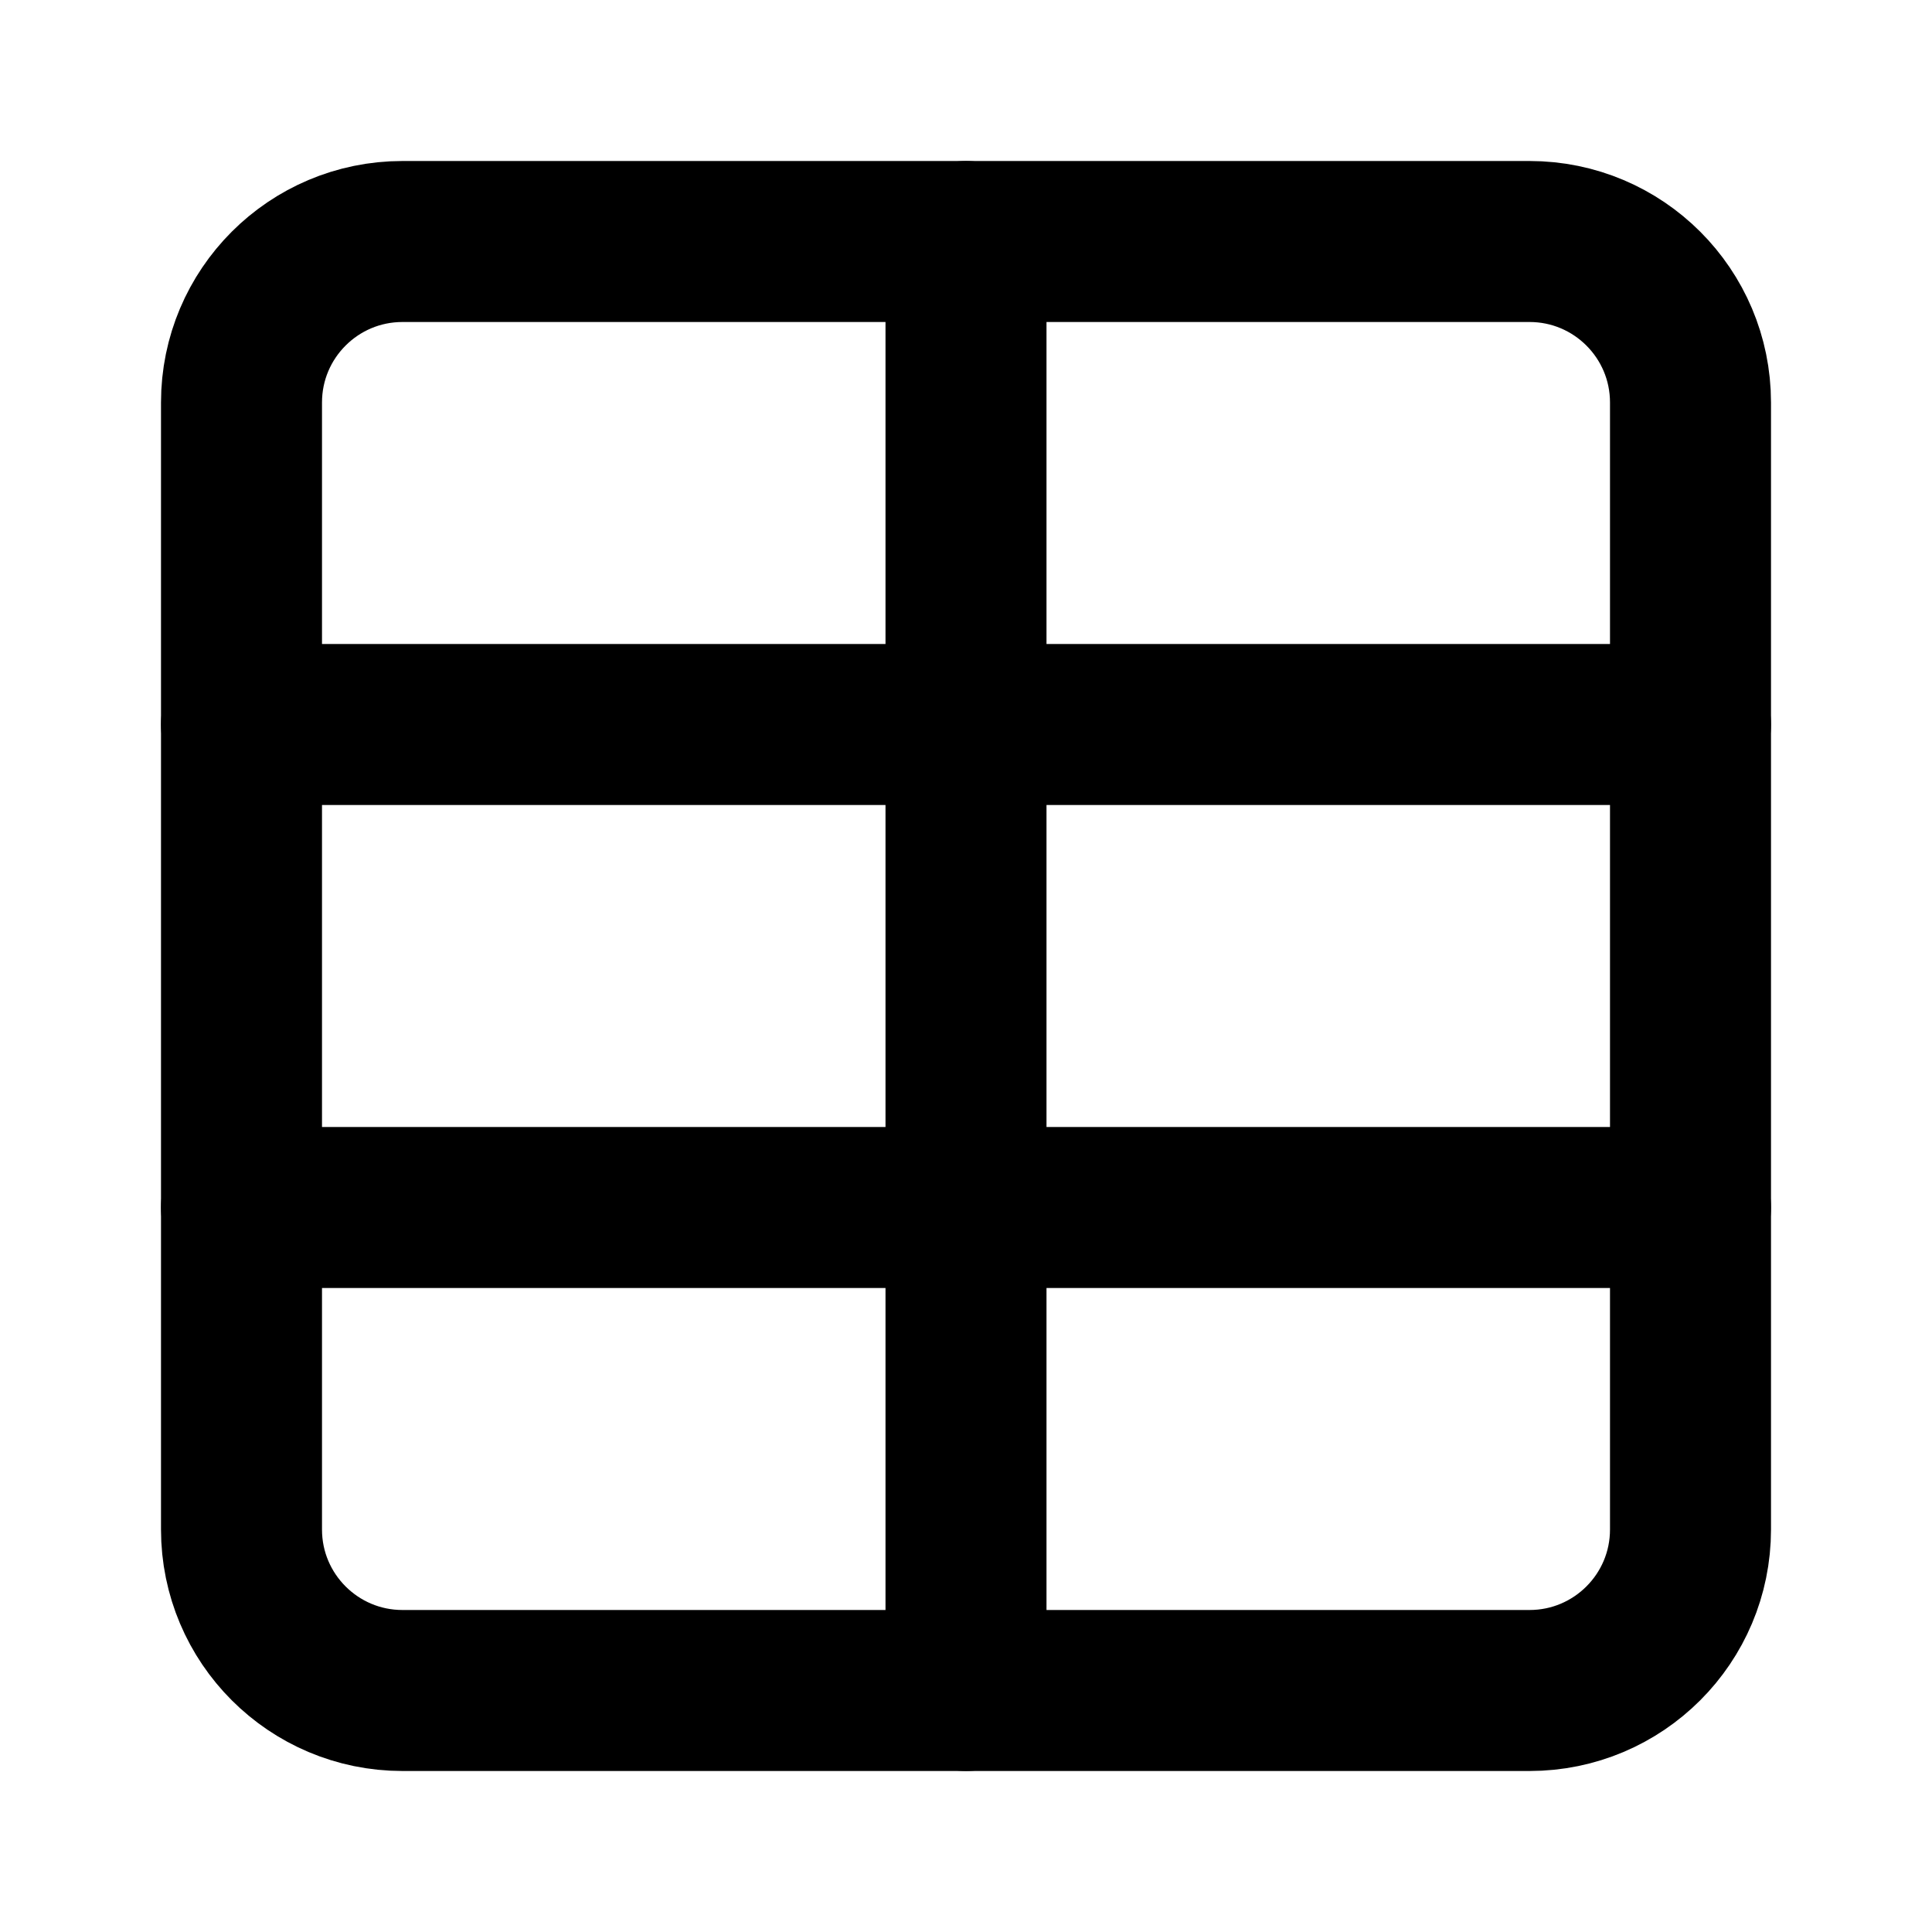
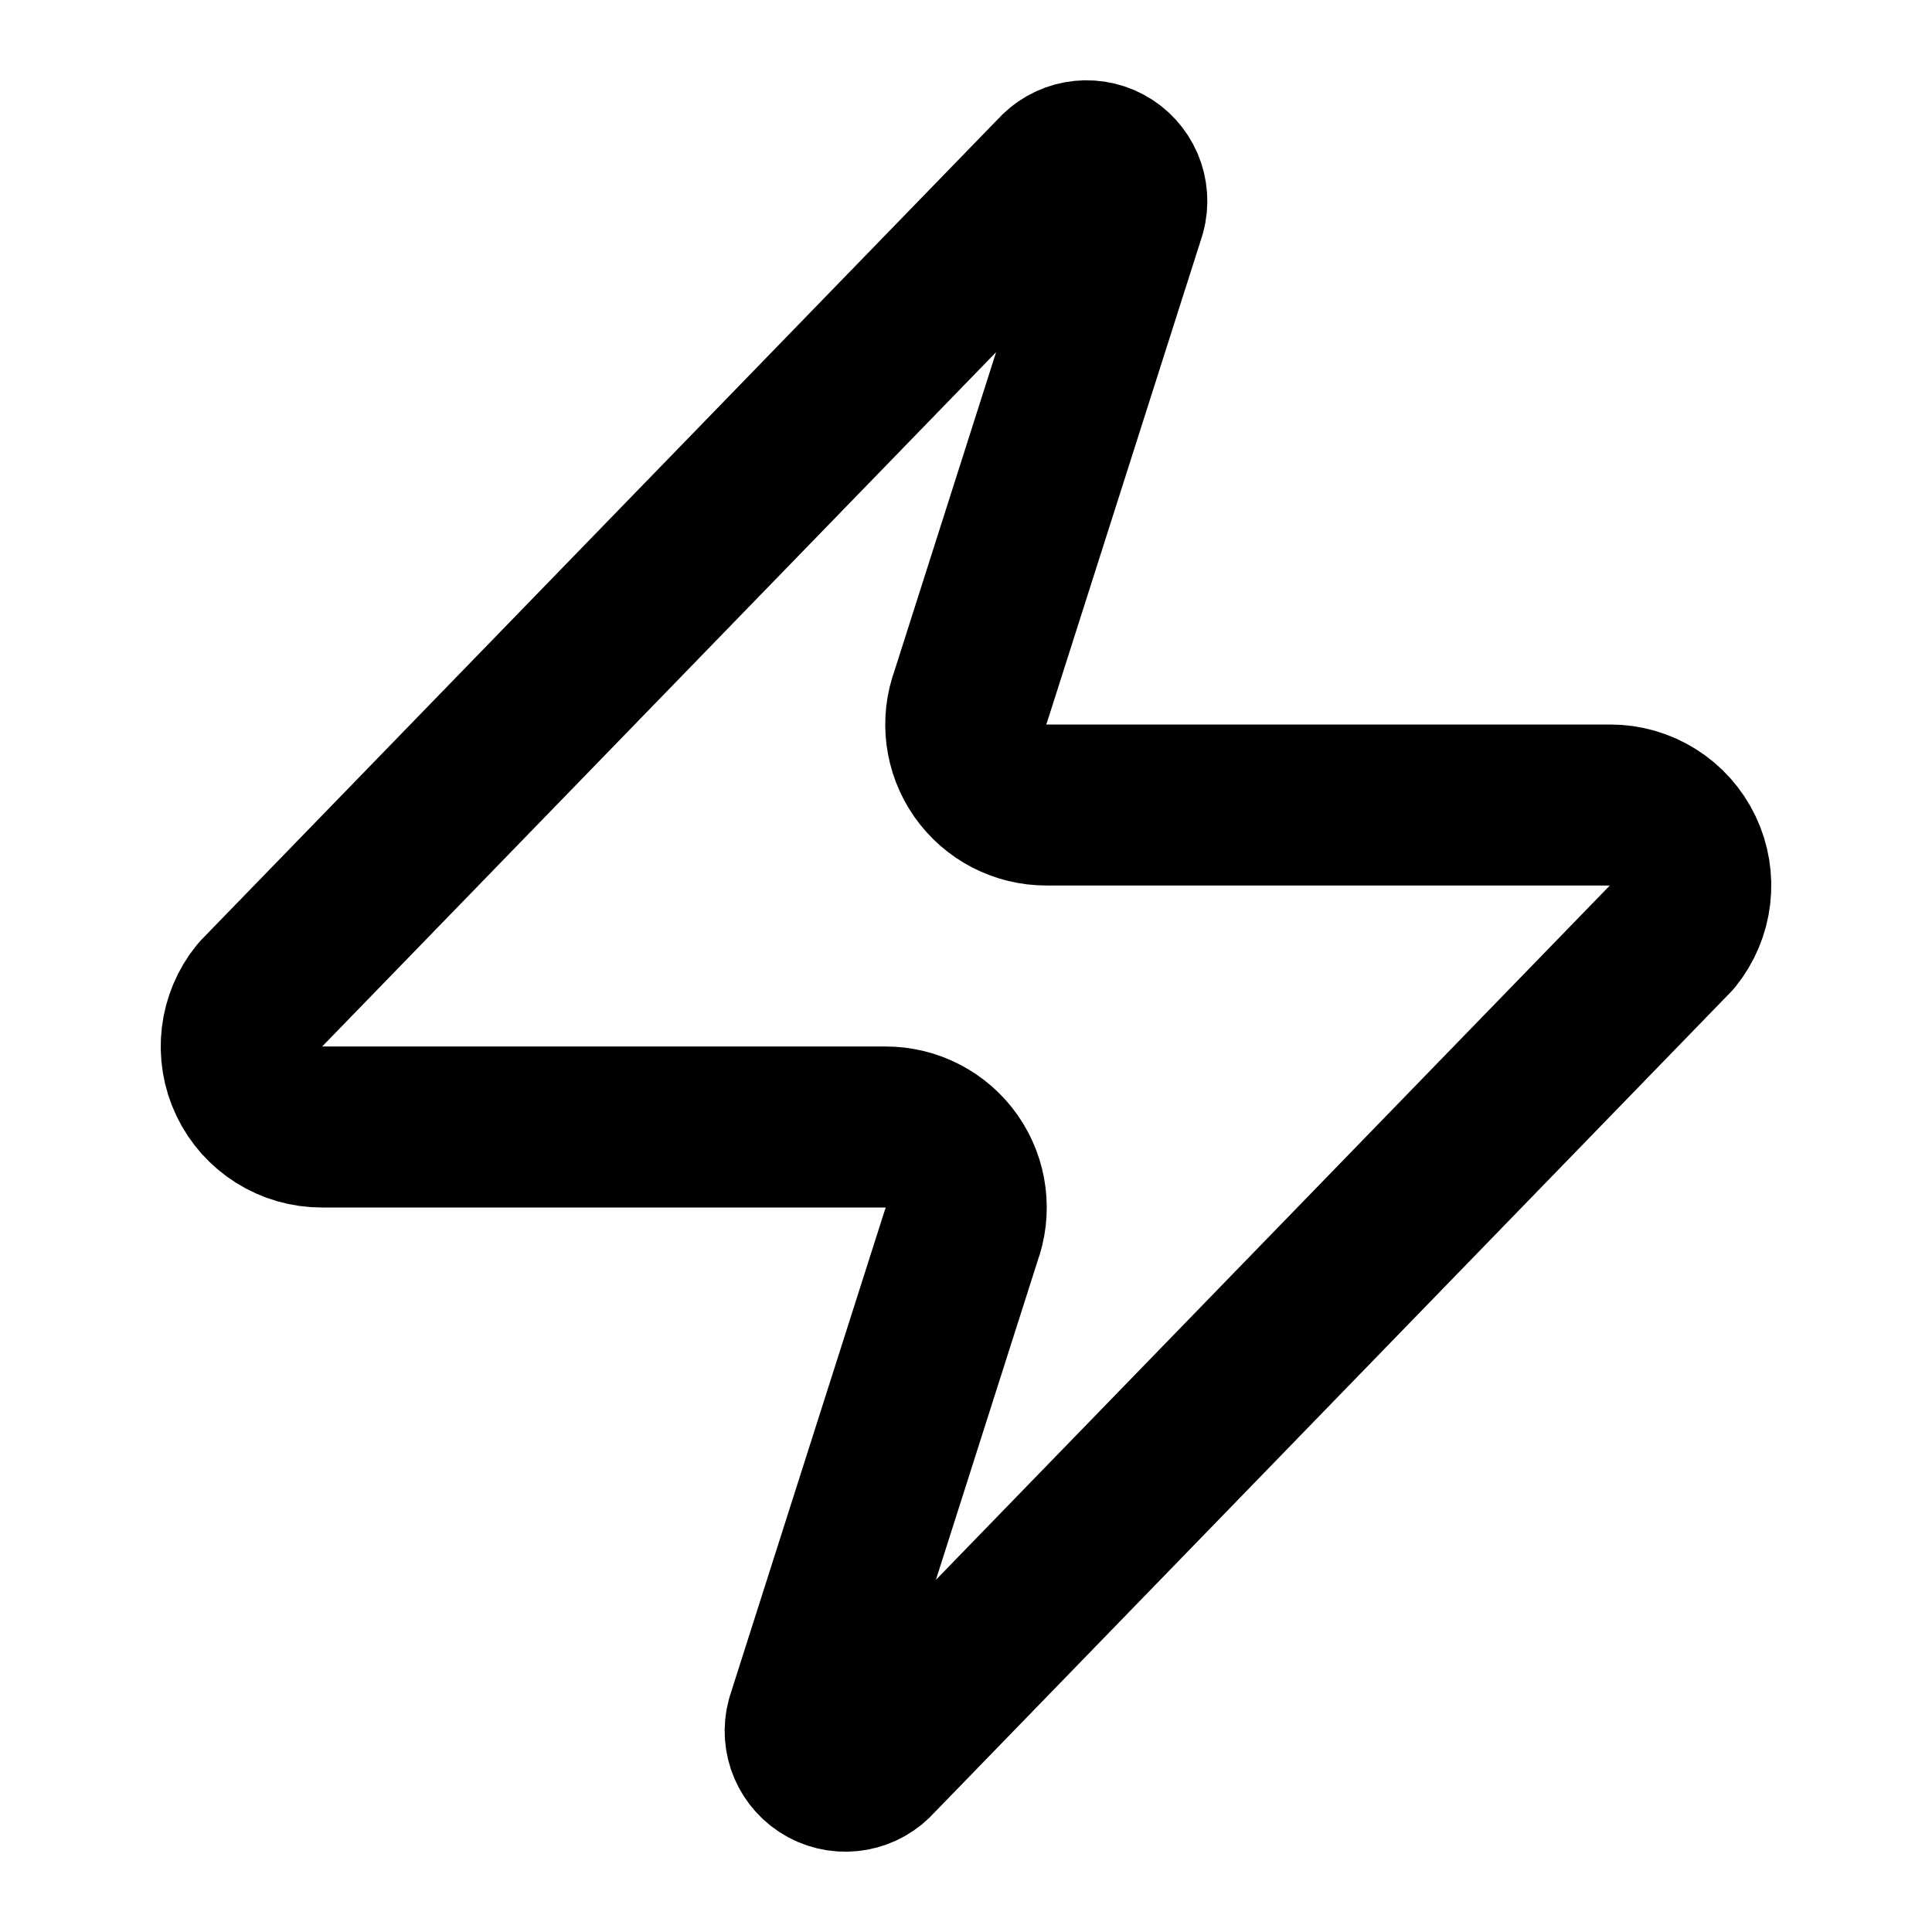
<svg xmlns="http://www.w3.org/2000/svg" width="24" height="24" viewBox="0 0 24 24" fill="none" stroke="currentColor" stroke-width="2" stroke-linecap="round" stroke-linejoin="round">
-   <path d="M12 3v18" />
-   <rect width="18" height="18" x="3" y="3" rx="2" />
-   <path d="M3 9h18" />
-   <path d="M3 15h18" />
+   <path d="M4 14a1 1 0 0 1-.78-1.63l9.9-10.2a.5.5 0 0 1 .86.46l-1.92 6.02A1 1 0 0 0 13 10h7a1 1 0 0 1 .78 1.63l-9.9 10.2a.5.5 0 0 1-.86-.46l1.92-6.02A1 1 0 0 0 11 14z" />
</svg>
